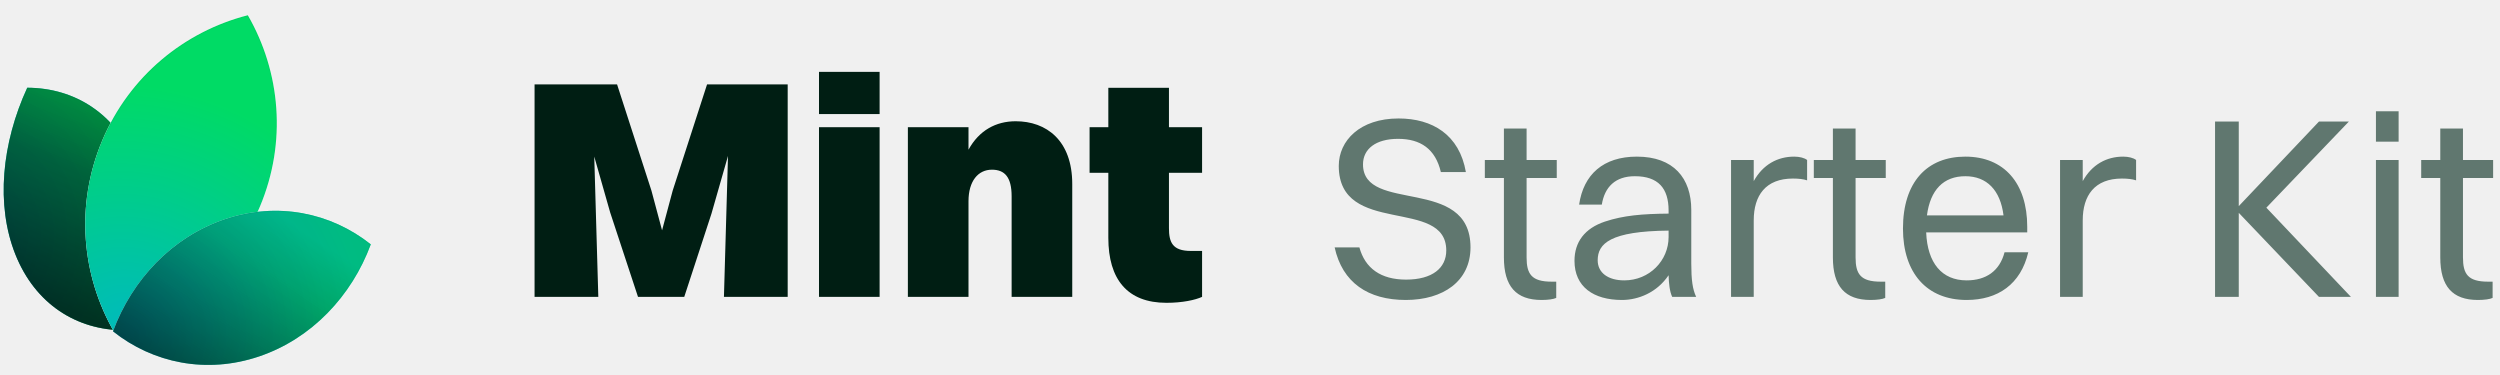
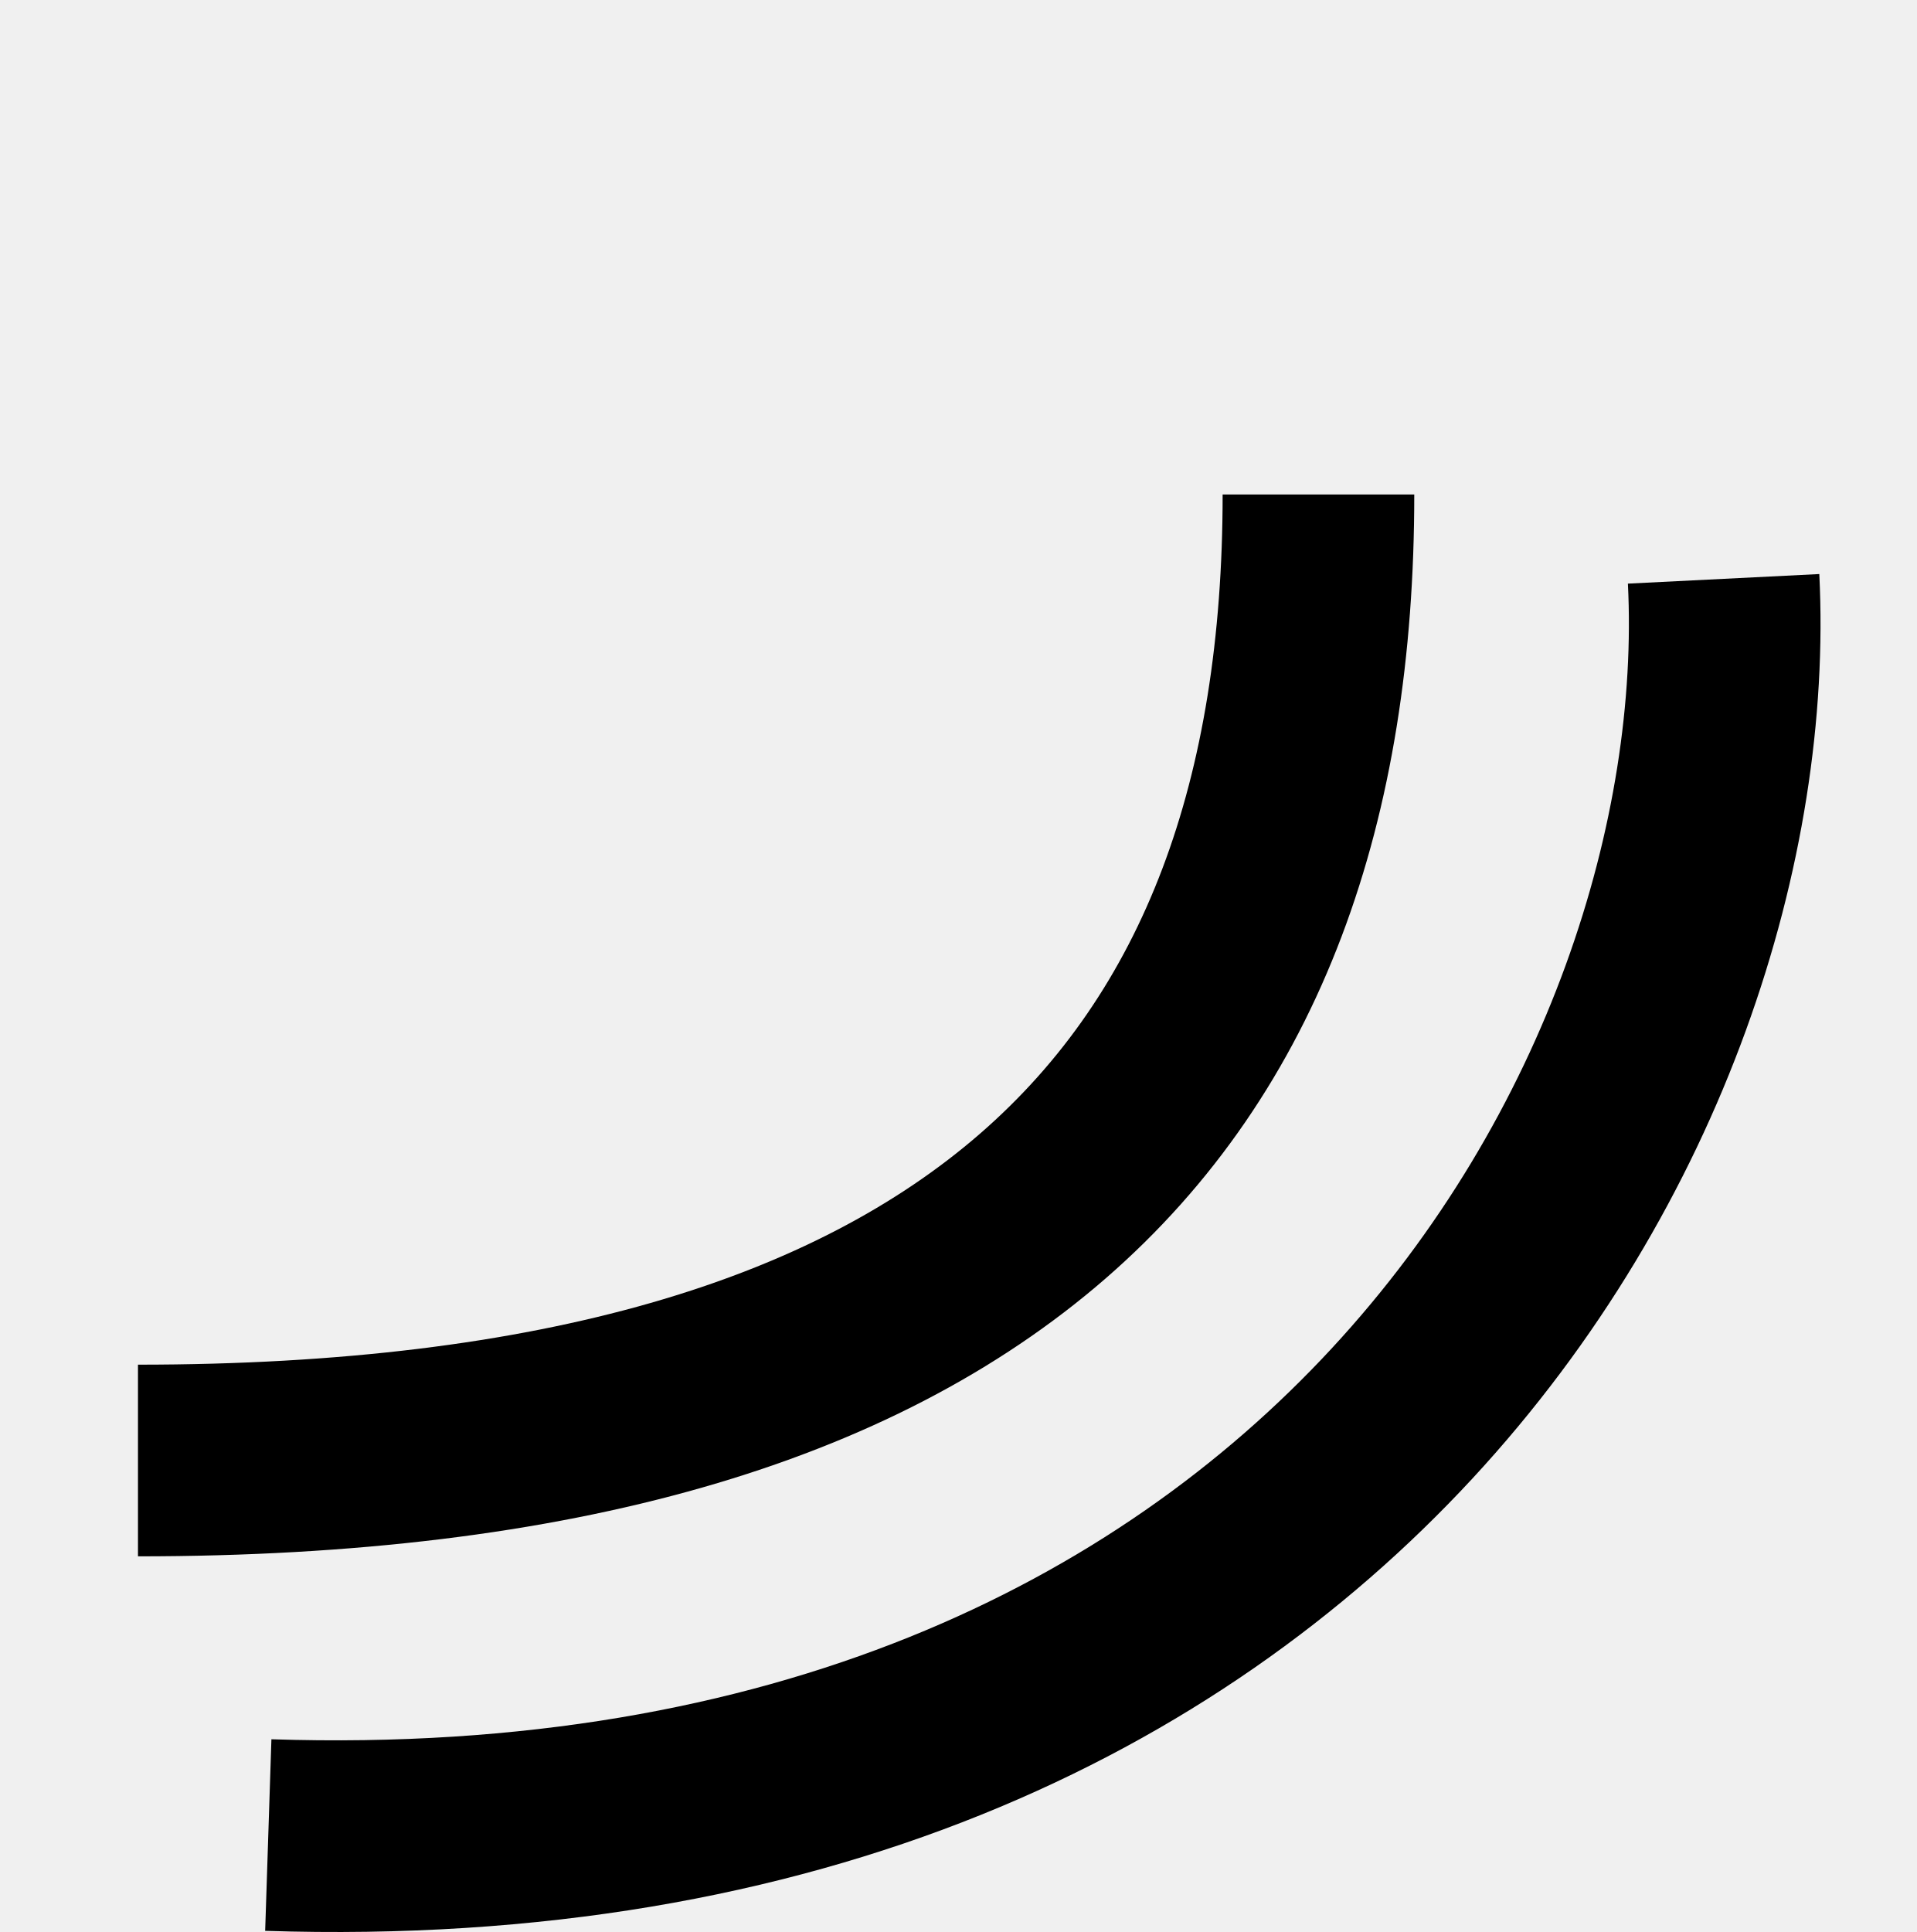
- <svg xmlns="http://www.w3.org/2000/svg" width="160" height="24" viewBox="0 0 160 24" fill="none">
-   <path d="M7.953 21.139C4.896 21.13 2.255 19.458 0.987 16.29C-0.28 13.121 0.109 9.163 1.744 5.615C4.801 5.624 7.442 7.296 8.71 10.465C9.977 13.633 9.588 17.591 7.953 21.139Z" fill="white" />
-   <path d="M7.953 21.139C4.896 21.13 2.255 19.458 0.987 16.29C-0.28 13.121 0.109 9.163 1.744 5.615C4.801 5.624 7.442 7.296 8.71 10.465C9.977 13.633 9.588 17.591 7.953 21.139Z" fill="url(#paint0_radial_115_86)" />
-   <path d="M7.953 21.139C4.896 21.13 2.255 19.458 0.987 16.29C-0.28 13.121 0.109 9.163 1.744 5.615C4.801 5.624 7.442 7.296 8.71 10.465C9.977 13.633 9.588 17.591 7.953 21.139Z" fill="black" fill-opacity="0.5" style="mix-blend-mode:hard-light" />
-   <path d="M7.953 21.139C4.896 21.13 2.255 19.458 0.987 16.29C-0.28 13.121 0.109 9.163 1.744 5.615C4.801 5.624 7.442 7.296 8.71 10.465C9.977 13.633 9.588 17.591 7.953 21.139Z" fill="url(#paint1_linear_115_86)" fill-opacity="0.5" style="mix-blend-mode:hard-light" />
-   <path d="M7.935 21.111C4.897 21.096 2.274 19.431 1.013 16.279C-0.248 13.124 0.136 9.182 1.762 5.643C4.8 5.659 7.423 7.324 8.684 10.476C9.945 13.63 9.561 17.572 7.935 21.111Z" stroke="url(#paint2_linear_115_86)" stroke-opacity="0.05" stroke-width="0.056" />
-   <path d="M7.31 21.257C11.354 20.221 14.884 17.375 16.628 13.236C18.373 9.097 17.945 4.587 15.86 0.976C11.816 2.012 8.287 4.858 6.542 8.998C4.797 13.137 5.225 17.646 7.31 21.257Z" fill="white" />
-   <path d="M7.31 21.257C11.354 20.221 14.884 17.375 16.628 13.236C18.373 9.097 17.945 4.587 15.86 0.976C11.816 2.012 8.287 4.858 6.542 8.998C4.797 13.137 5.225 17.646 7.31 21.257Z" fill="url(#paint3_radial_115_86)" />
-   <path d="M16.602 13.225C14.864 17.349 11.351 20.187 7.324 21.225C5.253 17.624 4.829 13.132 6.568 9.009C8.306 4.885 11.819 2.047 15.846 1.009C17.918 4.61 18.341 9.101 16.602 13.225Z" stroke="url(#paint4_linear_115_86)" stroke-opacity="0.05" stroke-width="0.056" />
-   <path d="M7.234 21.207C9.789 23.237 13.21 23.951 16.577 22.814C19.944 21.677 22.506 18.945 23.73 15.638C21.175 13.608 17.754 12.894 14.387 14.031C11.02 15.168 8.458 17.901 7.234 21.207Z" fill="white" />
-   <path d="M7.234 21.207C9.789 23.237 13.21 23.951 16.577 22.814C19.944 21.677 22.506 18.945 23.73 15.638C21.175 13.608 17.754 12.894 14.387 14.031C11.02 15.168 8.458 17.901 7.234 21.207Z" fill="url(#paint5_radial_115_86)" />
-   <path d="M7.234 21.207C9.789 23.237 13.21 23.951 16.577 22.814C19.944 21.677 22.506 18.945 23.73 15.638C21.175 13.608 17.754 12.894 14.387 14.031C11.02 15.168 8.458 17.901 7.234 21.207Z" fill="black" fill-opacity="0.2" style="mix-blend-mode:hard-light" />
-   <path d="M7.234 21.207C9.789 23.237 13.21 23.951 16.577 22.814C19.944 21.677 22.506 18.945 23.73 15.638C21.175 13.608 17.754 12.894 14.387 14.031C11.02 15.168 8.458 17.901 7.234 21.207Z" fill="url(#paint6_linear_115_86)" fill-opacity="0.5" style="mix-blend-mode:hard-light" />
-   <path d="M16.568 22.787C13.218 23.918 9.814 23.212 7.267 21.198C8.492 17.907 11.044 15.189 14.396 14.058C17.747 12.927 21.15 13.633 23.697 15.648C22.472 18.938 19.92 21.656 16.568 22.787Z" stroke="url(#paint7_linear_115_86)" stroke-opacity="0.05" stroke-width="0.056" />
-   <path d="M34.212 19V5.4H39.492L41.692 12.2L42.372 14.74L43.052 12.2L45.252 5.4H50.412V19H46.332L46.592 9.98L45.532 13.68L43.792 19H40.832L39.052 13.6L38.032 10.02L38.292 19H34.212ZM52.416 7.3V4.6H56.295V7.3H52.416ZM52.416 19V8.14H56.295V19H52.416ZM58.104 19V8.14H61.984V9.58C62.664 8.34 63.744 7.76 65.004 7.76C66.964 7.76 68.624 8.98 68.624 11.78V19H64.744V12.56C64.744 11.34 64.304 10.86 63.484 10.86C62.604 10.86 61.984 11.58 61.984 12.88V19H58.104ZM70.933 15.22V11.06H69.733V8.14H70.933V5.62H74.813V8.14H76.933V11.06H74.813V14.6C74.813 15.5 75.033 16.06 76.213 16.06H76.933V19C76.493 19.2 75.673 19.38 74.653 19.38C72.153 19.38 70.933 17.88 70.933 15.22Z" fill="#001E13" />
-   <path d="M87.232 10.519C87.232 13.687 94.112 11.229 94.112 15.832C94.112 17.994 92.364 19.198 89.971 19.198C87.562 19.198 85.912 18.093 85.417 15.832H87.001C87.364 17.169 88.371 17.895 89.987 17.895C91.671 17.895 92.561 17.152 92.561 16.03C92.561 12.598 85.681 15.155 85.681 10.618C85.681 9.001 87.034 7.582 89.509 7.582C91.671 7.582 93.403 8.621 93.816 11.014H92.215C91.868 9.529 90.912 8.886 89.476 8.886C88.057 8.886 87.232 9.529 87.232 10.519ZM96.25 16.476V11.393H95.029V10.239H96.25V8.226H97.702V10.239H99.632V11.393H97.702V16.476C97.702 17.532 98.015 18.026 99.302 18.026H99.599V19.066C99.434 19.148 99.071 19.198 98.659 19.198C97.025 19.198 96.25 18.323 96.25 16.476ZM102.516 13.093H101.064C101.345 11.162 102.615 10.024 104.76 10.024C107.103 10.024 108.242 11.393 108.242 13.44V16.888C108.242 17.895 108.324 18.521 108.555 19H107.021C106.856 18.654 106.806 18.142 106.79 17.614C106.047 18.72 104.859 19.198 103.803 19.198C101.988 19.198 100.767 18.357 100.767 16.69C100.767 15.486 101.427 14.611 102.714 14.182C103.902 13.786 105.107 13.687 106.79 13.671V13.473C106.79 12.053 106.13 11.278 104.628 11.278C103.374 11.278 102.698 11.971 102.516 13.093ZM102.252 16.657C102.252 17.465 102.929 17.944 103.952 17.944C105.569 17.944 106.79 16.674 106.79 15.172V14.759C103.061 14.793 102.252 15.585 102.252 16.657ZM110.787 19V10.239H112.239V11.591C112.833 10.519 113.774 10.024 114.83 10.024C115.176 10.024 115.49 10.107 115.655 10.239V11.542C115.407 11.46 115.094 11.427 114.747 11.427C112.998 11.427 112.239 12.515 112.239 14.1V19H110.787ZM117.305 16.476V11.393H116.084V10.239H117.305V8.226H118.757V10.239H120.688V11.393H118.757V16.476C118.757 17.532 119.071 18.026 120.358 18.026H120.655V19.066C120.49 19.148 120.127 19.198 119.714 19.198C118.081 19.198 117.305 18.323 117.305 16.476ZM129.809 16.145C129.33 18.192 127.862 19.198 125.865 19.198C123.324 19.198 121.79 17.482 121.79 14.627C121.79 11.658 123.324 10.024 125.783 10.024C128.258 10.024 129.743 11.723 129.743 14.512V14.875H123.275C123.357 16.838 124.281 17.944 125.865 17.944C127.103 17.944 127.977 17.35 128.291 16.145H129.809ZM125.783 11.278C124.38 11.278 123.539 12.152 123.324 13.786H128.225C128.027 12.169 127.152 11.278 125.783 11.278ZM131.843 19V10.239H133.295V11.591C133.889 10.519 134.829 10.024 135.885 10.024C136.232 10.024 136.545 10.107 136.71 10.239V11.542C136.463 11.46 136.149 11.427 135.803 11.427C134.054 11.427 133.295 12.515 133.295 14.1V19H131.843ZM141.763 19V7.78H143.281V13.192L148.413 7.78H150.327L145.047 13.291L150.459 19H148.413L143.281 13.621V19H141.763ZM152.06 9.067V7.12H153.512V9.067H152.06ZM152.06 19V10.239H153.512V19H152.06ZM156.178 16.476V11.393H154.957V10.239H156.178V8.226H157.63V10.239H159.56V11.393H157.63V16.476C157.63 17.532 157.943 18.026 159.23 18.026H159.527V19.066C159.362 19.148 158.999 19.198 158.587 19.198C156.953 19.198 156.178 18.323 156.178 16.476Z" fill="#002719" fill-opacity="0.6" />
-   <defs>
-     <radialGradient id="paint0_radial_115_86" cx="0" cy="0" r="1" gradientUnits="userSpaceOnUse" gradientTransform="translate(-3.00503 15.023) rotate(-10.029) scale(17.9572 17.784)">
-       <stop stop-color="#00B0BB" />
-       <stop offset="1" stop-color="#00DB65" />
-     </radialGradient>
-     <linearGradient id="paint1_linear_115_86" x1="7.39" y1="4.813" x2="1.63" y2="18.689" gradientUnits="userSpaceOnUse">
-       <stop stop-color="#18E299" />
-       <stop offset="1" />
-     </linearGradient>
-     <linearGradient id="paint2_linear_115_86" x1="7.948" y1="8.016" x2="1.761" y2="18.746" gradientUnits="userSpaceOnUse">
-       <stop />
-       <stop offset="1" stop-opacity="0" />
-     </linearGradient>
-     <radialGradient id="paint3_radial_115_86" cx="0" cy="0" r="1" gradientUnits="userSpaceOnUse" gradientTransform="translate(8.11404 20.8822) rotate(-75.7542) scale(21.6246 23.7772)">
-       <stop stop-color="#00BBBB" />
-       <stop offset="0.713" stop-color="#00DB65" />
-     </radialGradient>
-     <linearGradient id="paint4_linear_115_86" x1="7.602" y1="5.871" x2="15.556" y2="16.372" gradientUnits="userSpaceOnUse">
-       <stop />
-       <stop offset="1" stop-opacity="0" />
-     </linearGradient>
-     <radialGradient id="paint5_radial_115_86" cx="0" cy="0" r="1" gradientUnits="userSpaceOnUse" gradientTransform="translate(7.84537 21.5181) rotate(-20.3525) scale(18.5603 17.32)">
-       <stop stop-color="#00B0BB" />
-       <stop offset="1" stop-color="#00DB65" />
-     </radialGradient>
-     <linearGradient id="paint6_linear_115_86" x1="16.808" y1="13.007" x2="10.041" y2="22.994" gradientUnits="userSpaceOnUse">
-       <stop stop-color="#00B1BC" />
-       <stop offset="1" />
-     </linearGradient>
-     <linearGradient id="paint7_linear_115_86" x1="16.808" y1="13.007" x2="14.169" y2="23.841" gradientUnits="userSpaceOnUse">
-       <stop />
-       <stop offset="1" stop-opacity="0" />
-     </linearGradient>
-   </defs>
+ <svg xmlns="http://www.w3.org/2000/svg" width="250" height="252" viewBox="0 0 250 252" fill="none">
+   <path d="M172 64.5C172 144.012 127.431 190.5 18 190.5" stroke="black" stroke-width="25" />
+   <path d="M224.855 75.5C228.228 142.94 172.814 243.851 35 239.355" stroke="black" stroke-width="25" />
+   <path d="M78 138.5C78 58.988 122.569 12.5 232 12.5" stroke="whblackite" stroke-width="25" />
</svg>
